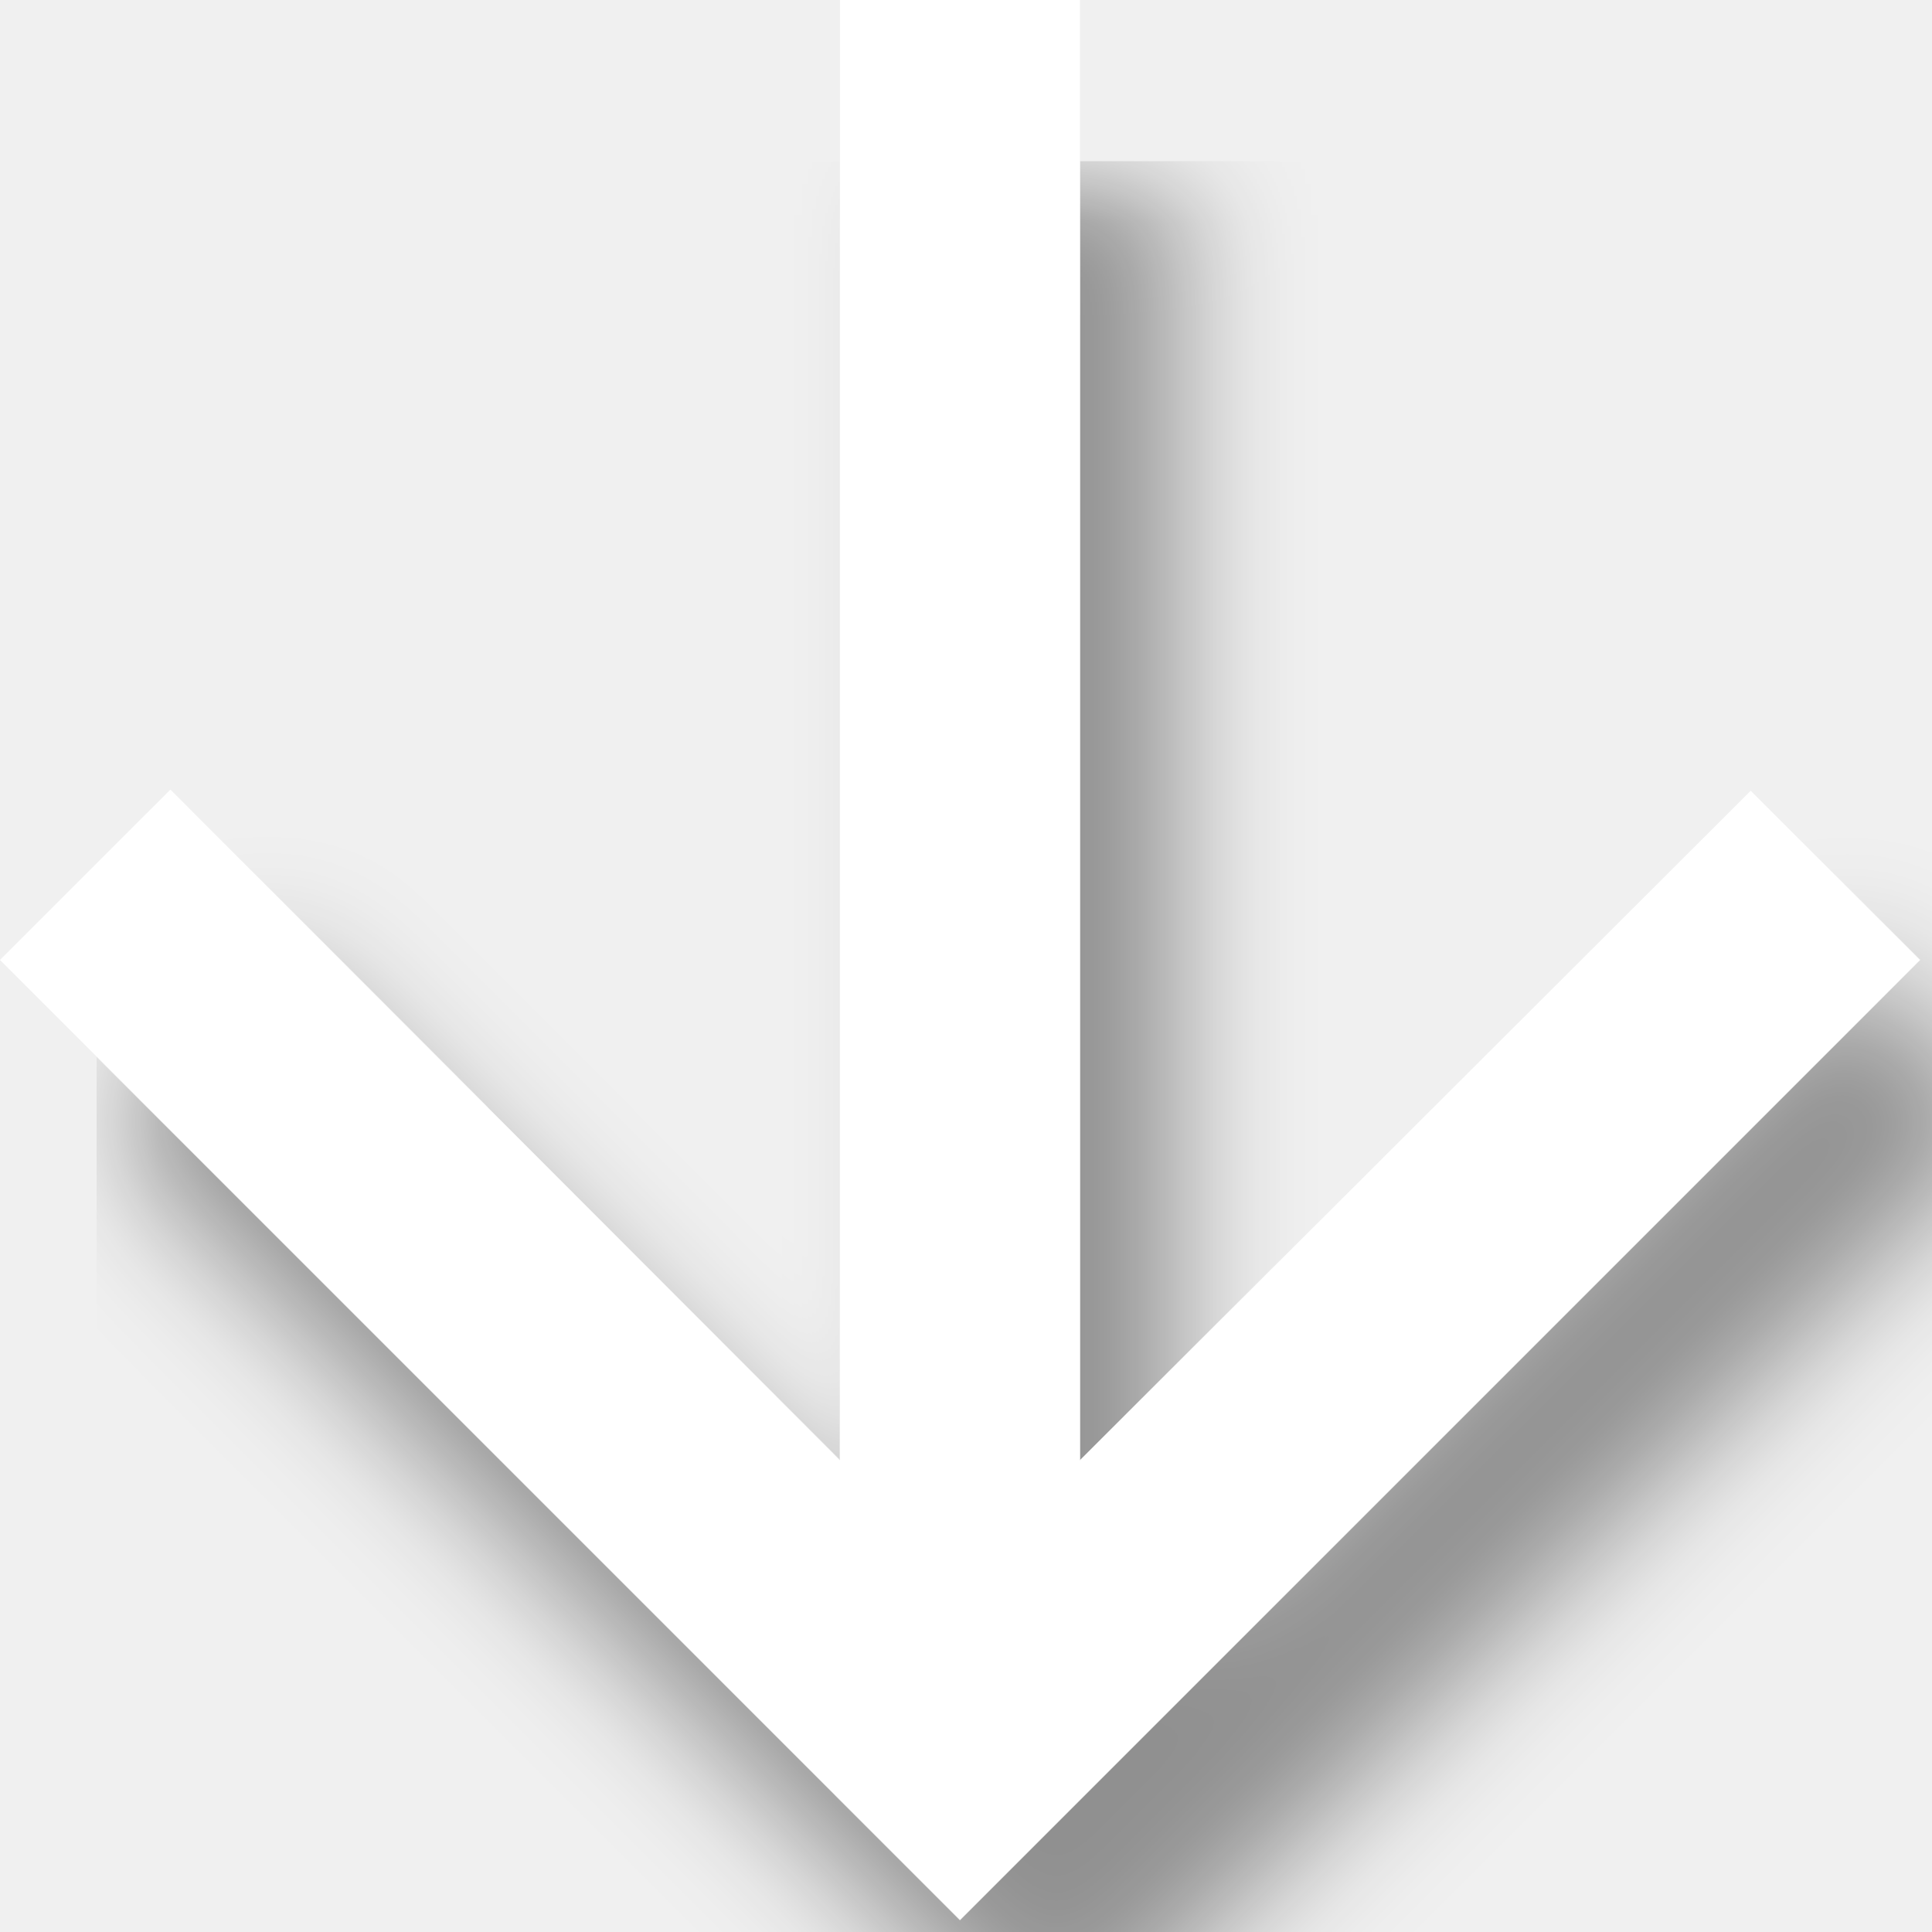
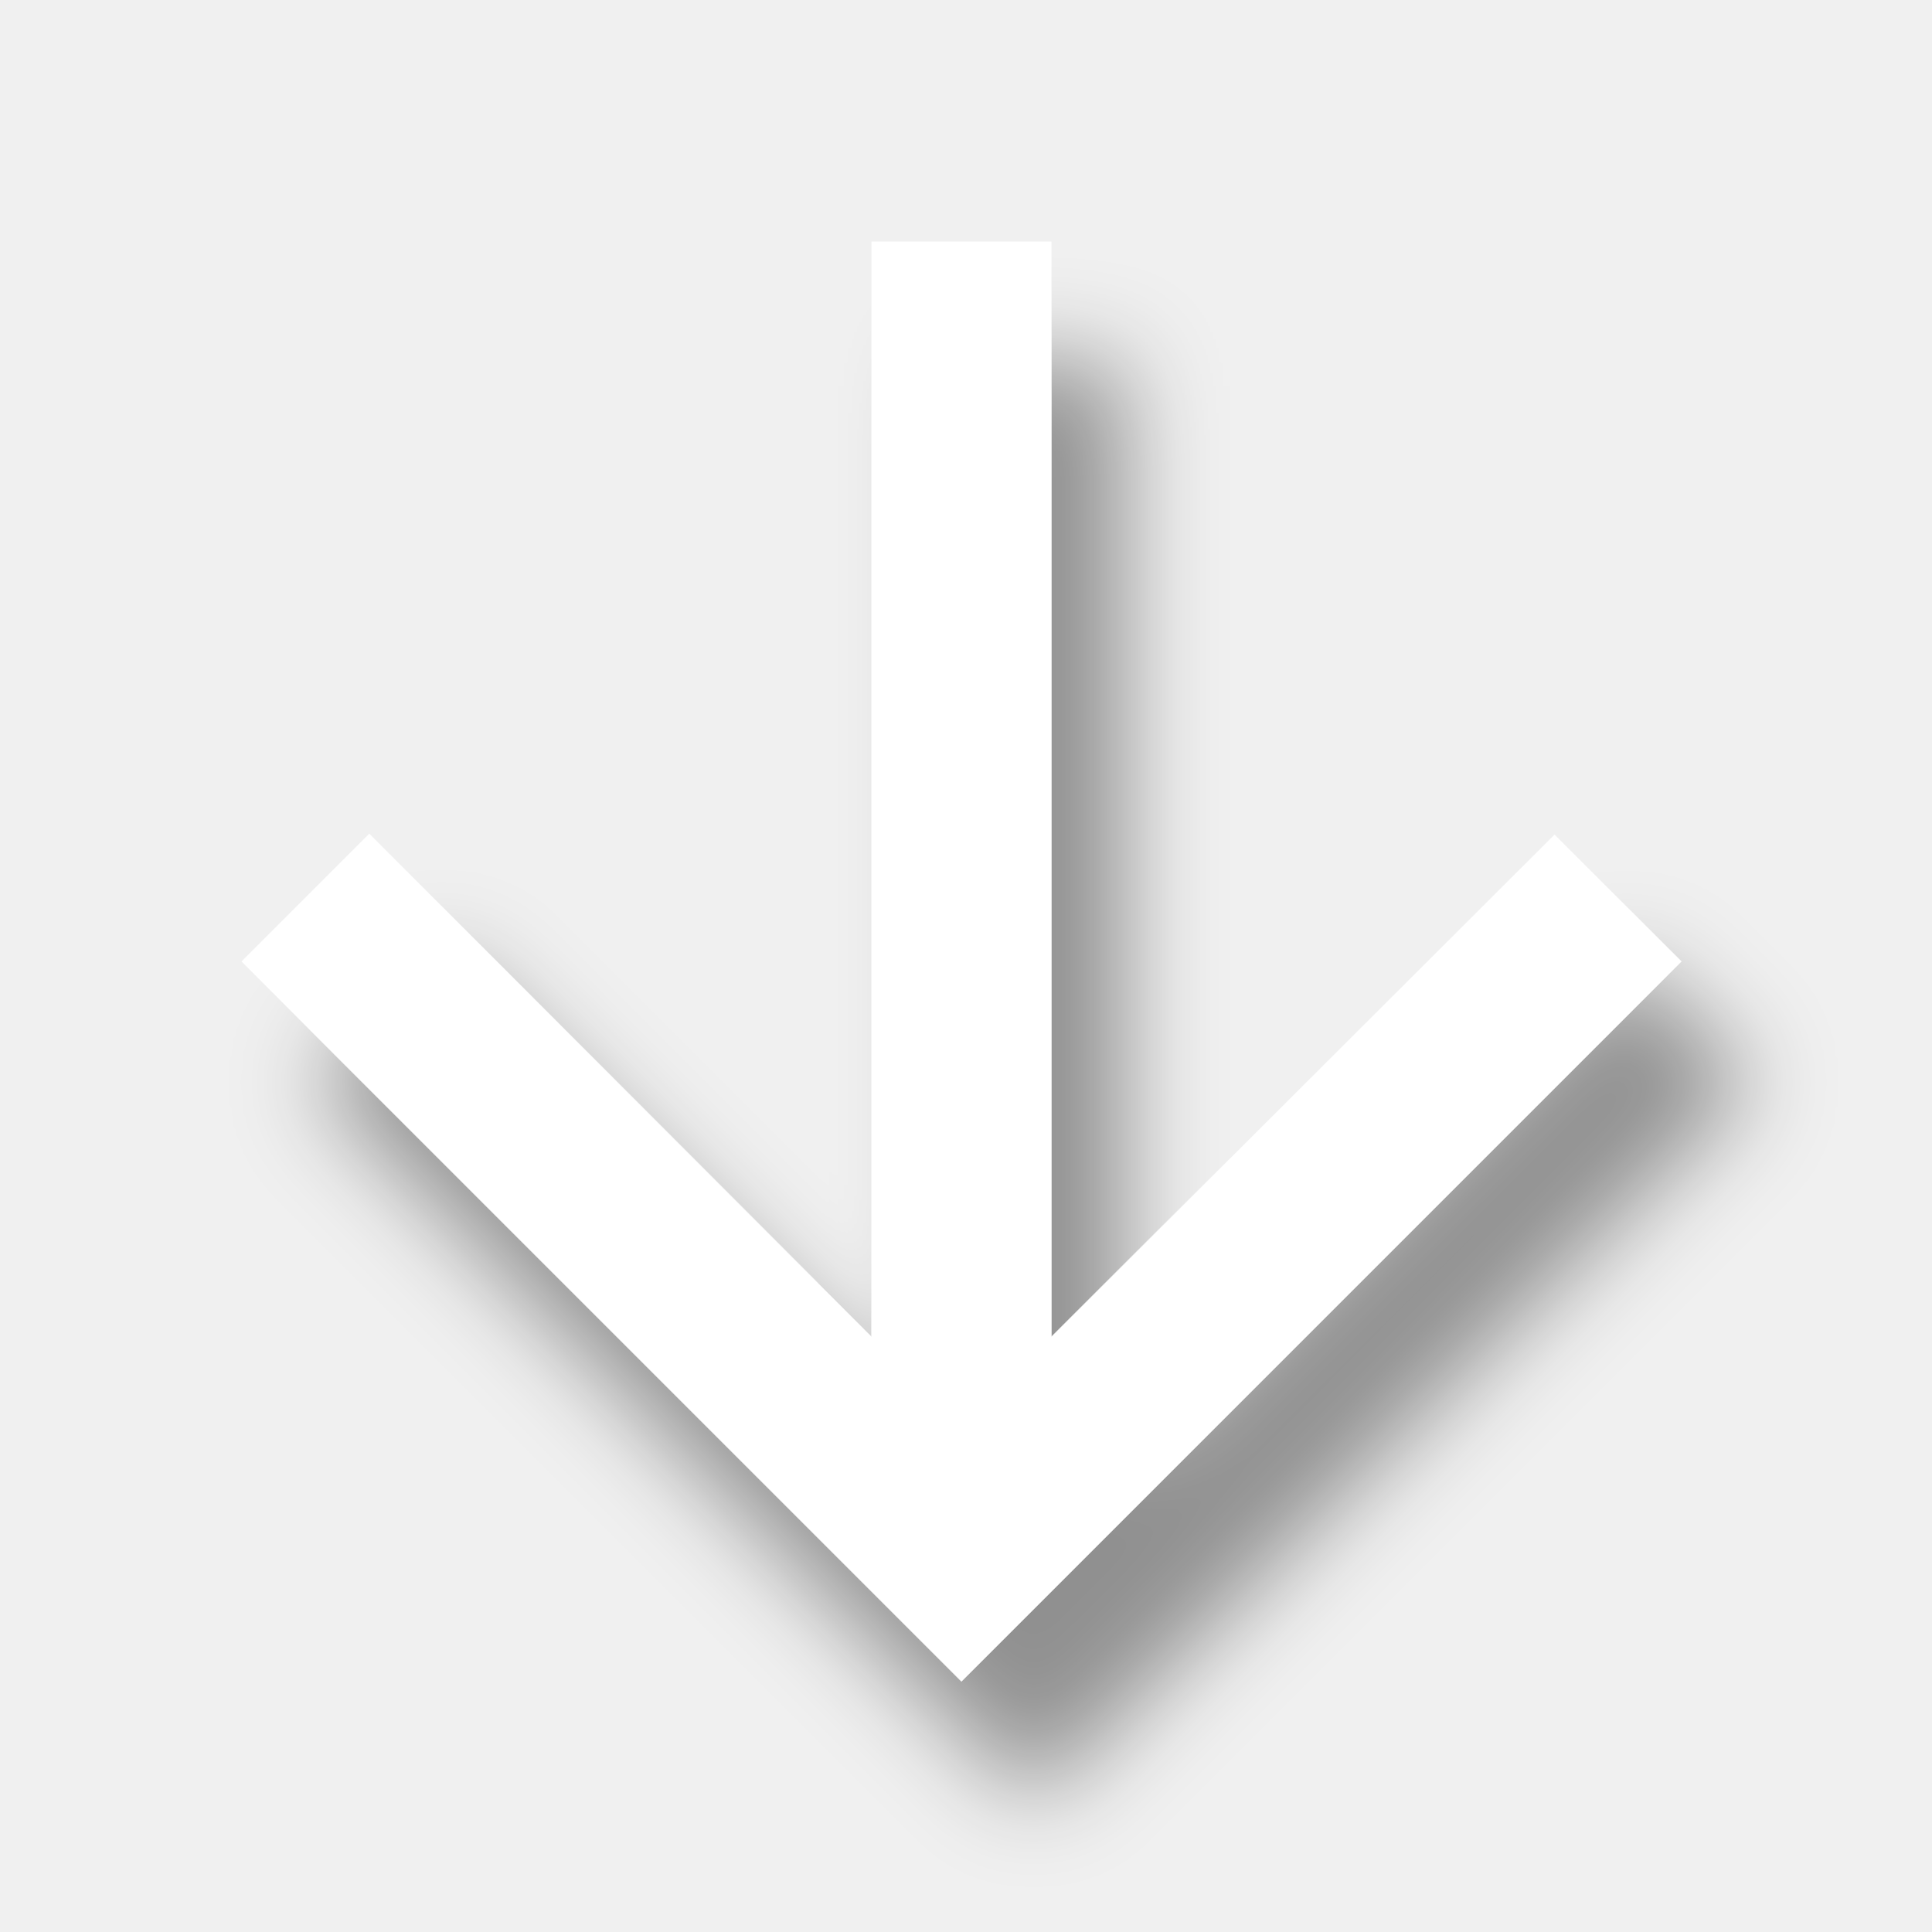
- <svg xmlns="http://www.w3.org/2000/svg" width="60" height="60" viewBox="0 0 60 60" fill="none">
-   <path d="M59.625 29.812L54.37 24.558L33.539 45.352V0H26.086V45.352L5.292 24.521L0 29.812L29.812 59.625L59.625 29.812Z" fill="white" filter="drop-shadow(3px 5px 2px rgb(0 0 0 / 0.4))" />
+ <svg xmlns="http://www.w3.org/2000/svg" width="60" height="60" viewBox="0 0 80 80" fill="none">
+   <path d="M59.625 29.812L54.37 24.558L33.539 45.352V0H26.086V45.352L5.292 24.521L0 29.812L29.812 59.625L59.625 29.812Z" fill="white" filter="drop-shadow(3px 5px 2px rgb(0 0 0 / 0.4))" transform="translate (10, 10)" />
</svg>
